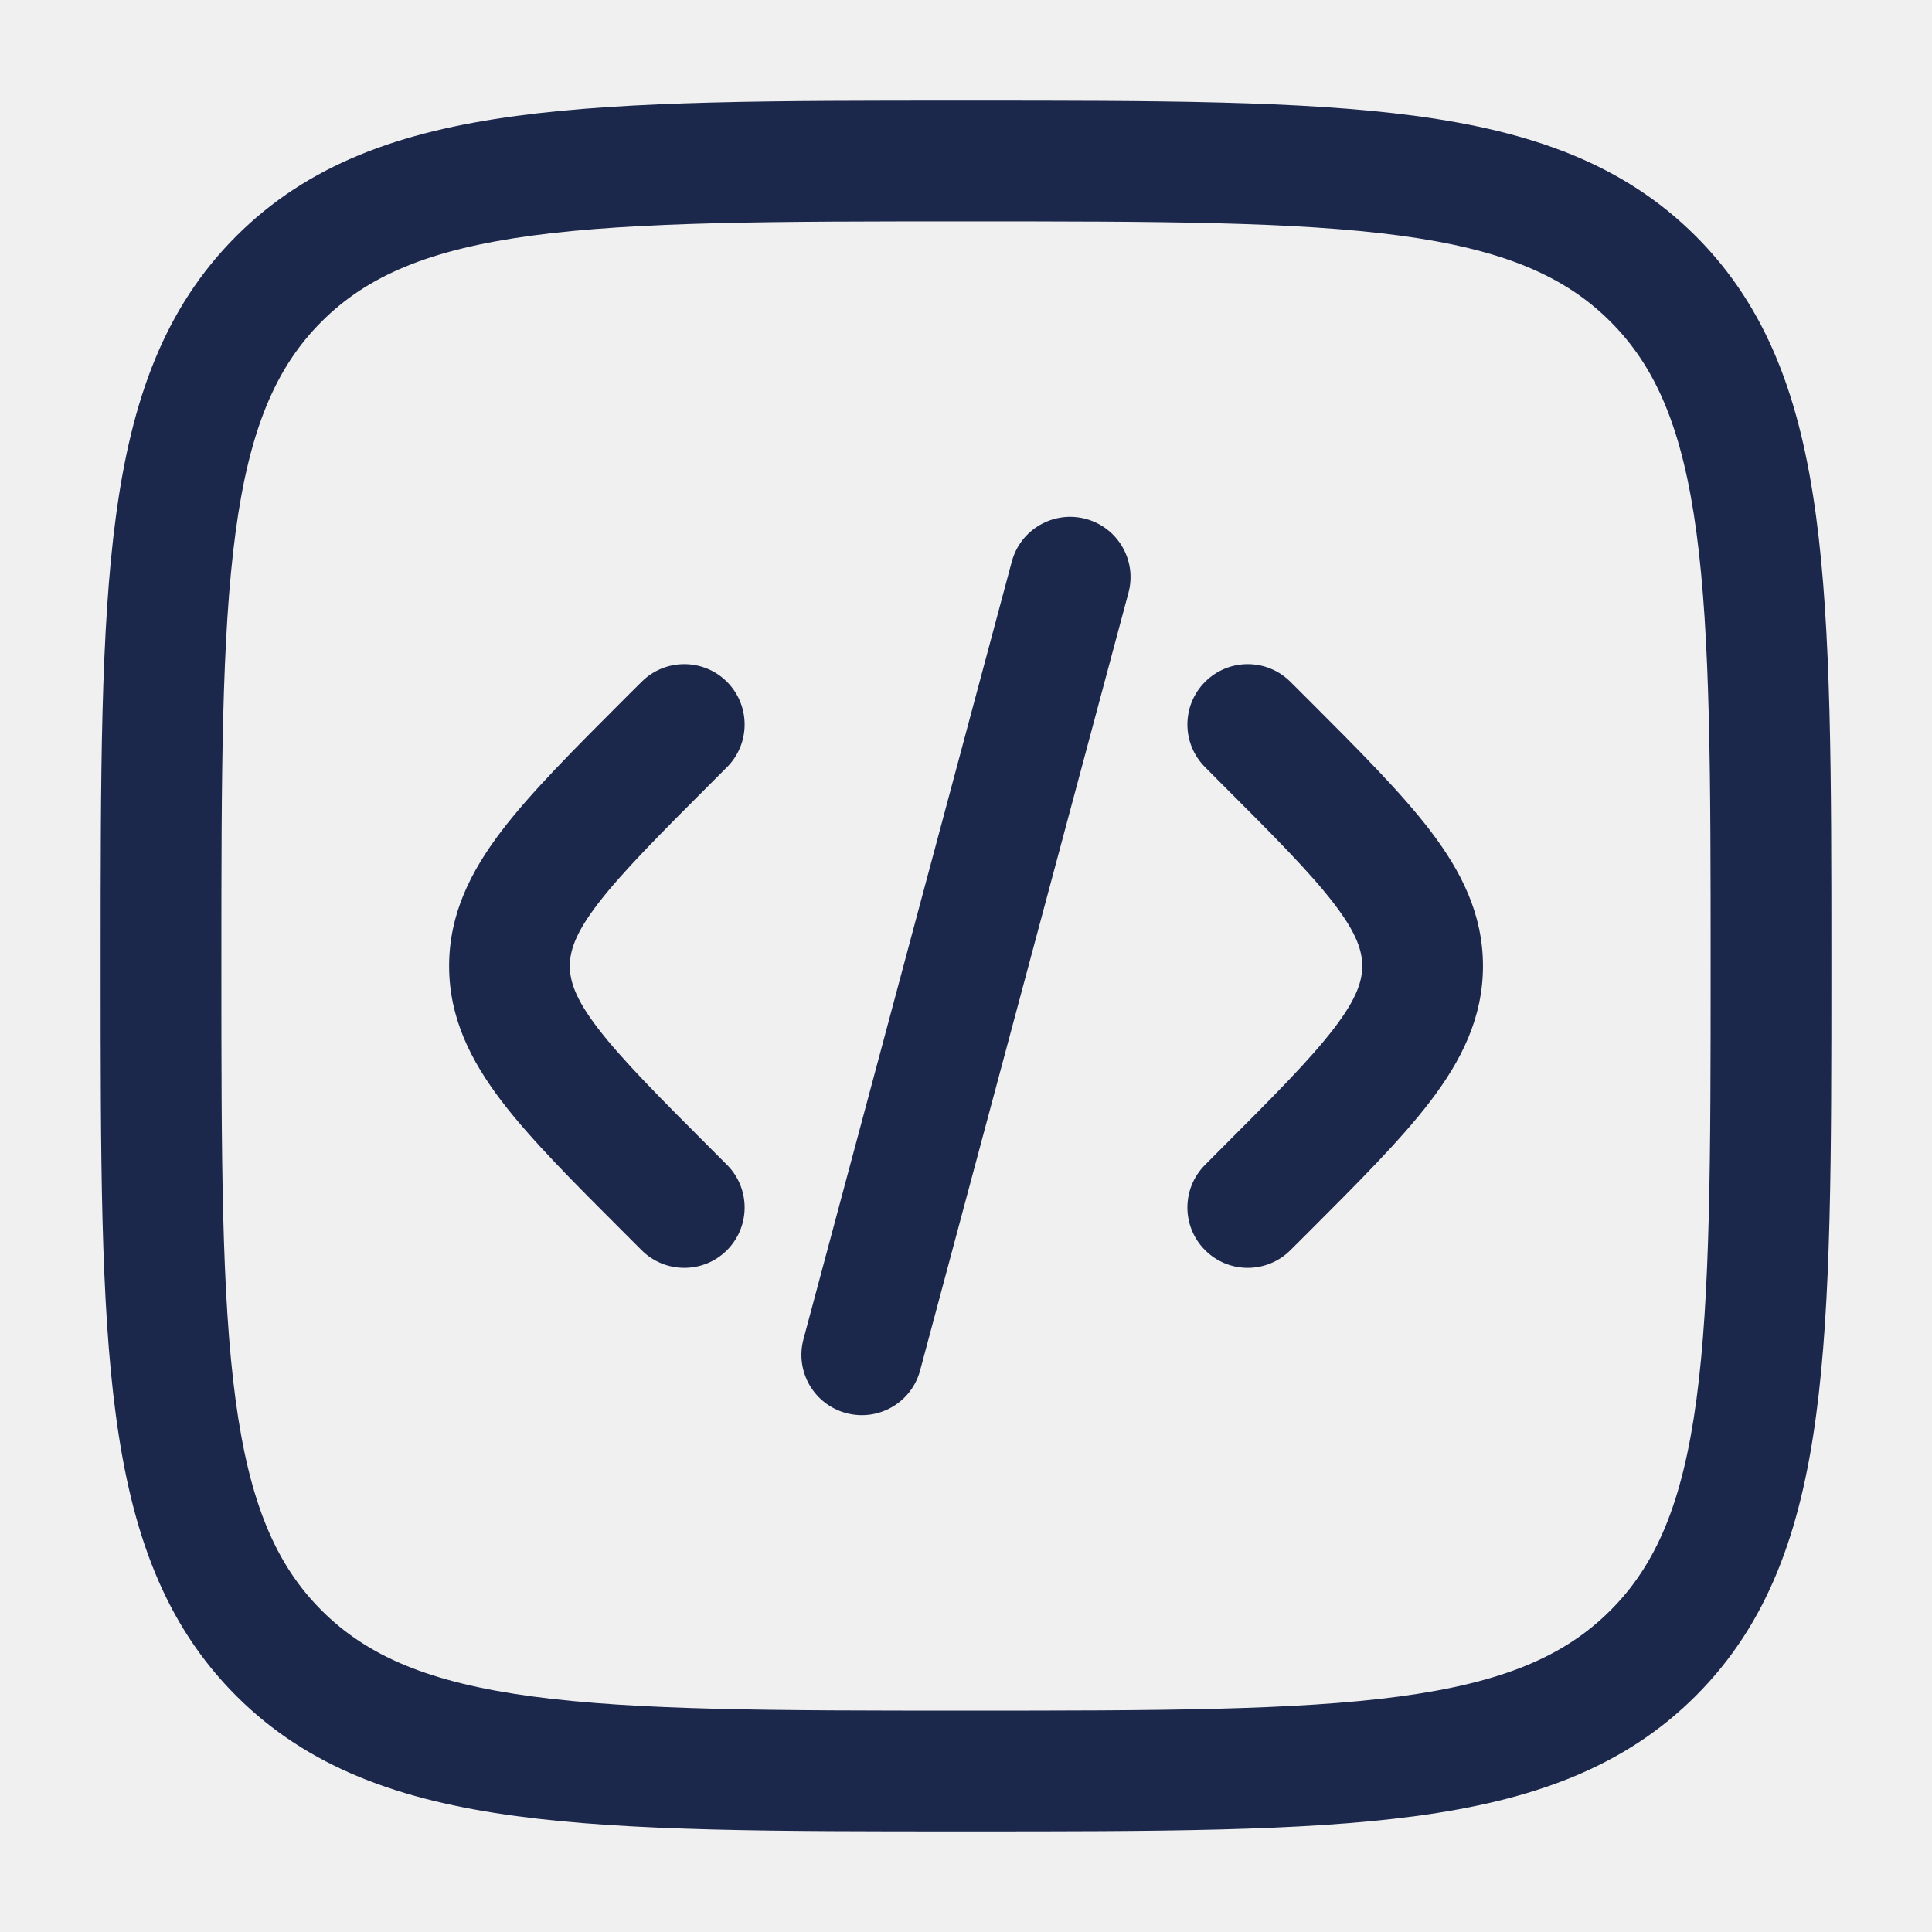
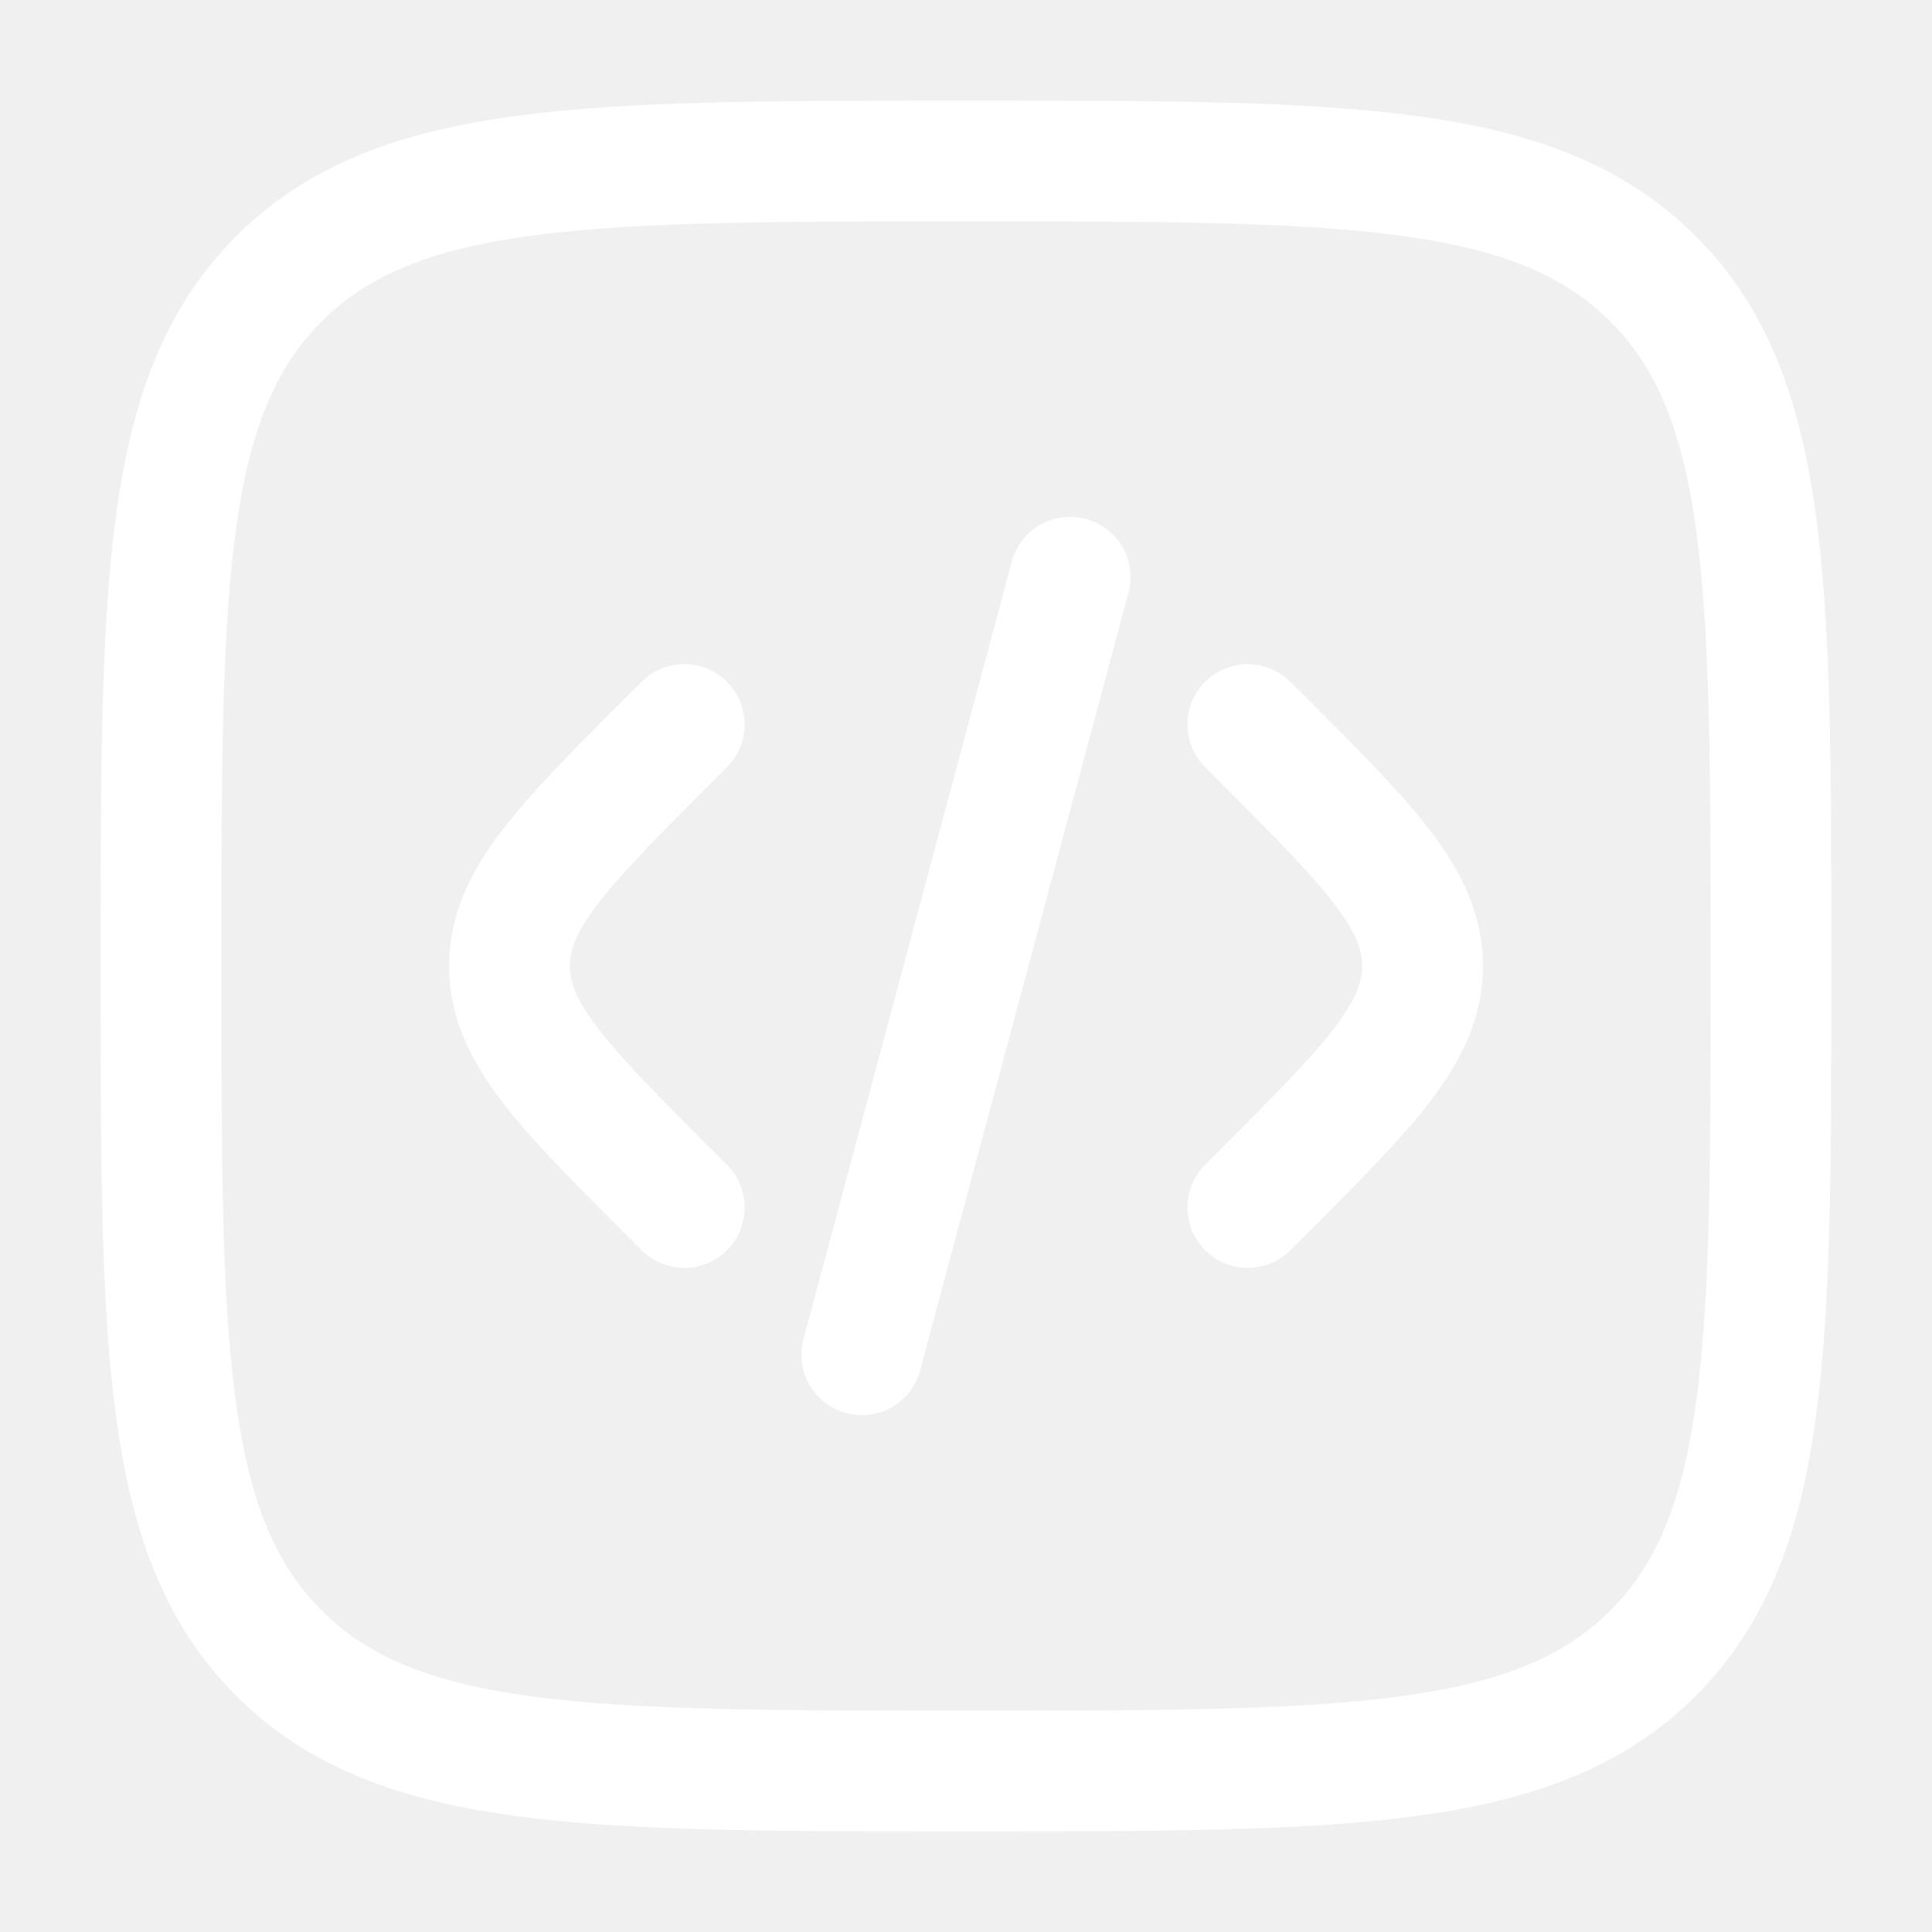
<svg xmlns="http://www.w3.org/2000/svg" width="24" height="24" viewBox="0 0 24 24" fill="none">
-   <path d="M14.018 7.364C14.126 6.964 13.888 6.553 13.488 6.446C13.088 6.339 12.677 6.576 12.569 6.976L9.981 16.636C9.874 17.036 10.111 17.447 10.512 17.554C10.912 17.661 11.323 17.424 11.43 17.024L14.018 7.364Z" fill="#1C274C" />
-   <path d="M16.03 8.47C15.737 8.177 15.263 8.177 14.97 8.47C14.677 8.763 14.677 9.237 14.97 9.53L15.141 9.702C15.823 10.384 16.28 10.843 16.575 11.23C16.858 11.6 16.922 11.816 16.922 12C16.922 12.184 16.858 12.4 16.575 12.77C16.28 13.157 15.823 13.616 15.141 14.298L14.97 14.47C14.677 14.763 14.677 15.237 14.97 15.53C15.263 15.823 15.737 15.823 16.03 15.53L16.239 15.322C16.874 14.687 17.404 14.157 17.768 13.68C18.152 13.176 18.422 12.644 18.422 12C18.422 11.356 18.152 10.824 17.768 10.32C17.404 9.843 16.874 9.313 16.239 8.678L16.03 8.47Z" fill="#1C274C" />
-   <path d="M7.97 8.47C8.263 8.177 8.738 8.177 9.031 8.47C9.323 8.763 9.323 9.237 9.031 9.53L8.859 9.702C8.177 10.384 7.721 10.843 7.425 11.23C7.142 11.6 7.079 11.816 7.079 12C7.079 12.184 7.142 12.4 7.425 12.77C7.721 13.157 8.177 13.616 8.859 14.298L9.031 14.47C9.323 14.763 9.323 15.237 9.031 15.53C8.738 15.823 8.263 15.823 7.97 15.53L7.762 15.322C7.126 14.687 6.596 14.157 6.232 13.68C5.848 13.176 5.579 12.644 5.579 12C5.579 11.356 5.848 10.824 6.232 10.32C6.596 9.843 7.126 9.313 7.761 8.678L7.97 8.47Z" fill="#1C274C" />
-   <path fill-rule="evenodd" clip-rule="evenodd" d="M11.943 1.25C9.634 1.25 7.825 1.25 6.414 1.44C4.969 1.634 3.829 2.039 2.934 2.934C2.039 3.829 1.634 4.969 1.44 6.414C1.25 7.825 1.25 9.634 1.25 11.943V12.057C1.25 14.366 1.25 16.175 1.44 17.586C1.634 19.031 2.039 20.171 2.934 21.066C3.829 21.961 4.969 22.366 6.414 22.56C7.825 22.75 9.634 22.75 11.943 22.75H12.057C14.366 22.75 16.175 22.75 17.586 22.56C19.031 22.366 20.171 21.961 21.066 21.066C21.961 20.171 22.366 19.031 22.56 17.586C22.75 16.175 22.75 14.366 22.75 12.057V11.943C22.75 9.634 22.75 7.825 22.56 6.414C22.366 4.969 21.961 3.829 21.066 2.934C20.171 2.039 19.031 1.634 17.586 1.44C16.175 1.25 14.366 1.25 12.057 1.25H11.943ZM3.995 3.995C4.564 3.425 5.335 3.098 6.614 2.926C7.914 2.752 9.622 2.75 12 2.75C14.378 2.75 16.086 2.752 17.386 2.926C18.665 3.098 19.436 3.425 20.005 3.995C20.575 4.564 20.902 5.335 21.074 6.614C21.248 7.914 21.25 9.622 21.25 12C21.25 14.378 21.248 16.086 21.074 17.386C20.902 18.665 20.575 19.436 20.005 20.005C19.436 20.575 18.665 20.902 17.386 21.074C16.086 21.248 14.378 21.25 12 21.25C9.622 21.25 7.914 21.248 6.614 21.074C5.335 20.902 4.564 20.575 3.995 20.005C3.425 19.436 3.098 18.665 2.926 17.386C2.752 16.086 2.75 14.378 2.75 12C2.75 9.622 2.752 7.914 2.926 6.614C3.098 5.335 3.425 4.564 3.995 3.995Z" fill="#1C274C" />
+   <path d="M14.018 7.364C14.126 6.964 13.888 6.553 13.488 6.446C13.088 6.339 12.677 6.576 12.569 6.976L9.981 16.636C9.874 17.036 10.111 17.447 10.512 17.554C10.912 17.661 11.323 17.424 11.43 17.024L14.018 7.364Z" fill="white" />
+   <path d="M16.03 8.47C15.737 8.177 15.263 8.177 14.97 8.47C14.677 8.763 14.677 9.237 14.97 9.53L15.141 9.702C15.823 10.384 16.28 10.843 16.575 11.23C16.858 11.6 16.922 11.816 16.922 12C16.922 12.184 16.858 12.4 16.575 12.77C16.28 13.157 15.823 13.616 15.141 14.298L14.97 14.47C14.677 14.763 14.677 15.237 14.97 15.53C15.263 15.823 15.737 15.823 16.03 15.53L16.239 15.322C16.874 14.687 17.404 14.157 17.768 13.68C18.152 13.176 18.422 12.644 18.422 12C18.422 11.356 18.152 10.824 17.768 10.32C17.404 9.843 16.874 9.313 16.239 8.678L16.03 8.47Z" fill="white" />
+   <path d="M7.97 8.47C8.263 8.177 8.738 8.177 9.031 8.47C9.323 8.763 9.323 9.237 9.031 9.53L8.859 9.702C8.177 10.384 7.721 10.843 7.425 11.23C7.142 11.6 7.079 11.816 7.079 12C7.079 12.184 7.142 12.4 7.425 12.77C7.721 13.157 8.177 13.616 8.859 14.298L9.031 14.47C9.323 14.763 9.323 15.237 9.031 15.53C8.738 15.823 8.263 15.823 7.97 15.53L7.762 15.322C7.126 14.687 6.596 14.157 6.232 13.68C5.848 13.176 5.579 12.644 5.579 12C5.579 11.356 5.848 10.824 6.232 10.32C6.596 9.843 7.126 9.313 7.761 8.678L7.97 8.47Z" fill="white" />
+   <path fill-rule="evenodd" clip-rule="evenodd" d="M11.943 1.25C9.634 1.25 7.825 1.25 6.414 1.44C4.969 1.634 3.829 2.039 2.934 2.934C2.039 3.829 1.634 4.969 1.44 6.414C1.25 7.825 1.25 9.634 1.25 11.943V12.057C1.25 14.366 1.25 16.175 1.44 17.586C1.634 19.031 2.039 20.171 2.934 21.066C3.829 21.961 4.969 22.366 6.414 22.56C7.825 22.75 9.634 22.75 11.943 22.75H12.057C14.366 22.75 16.175 22.75 17.586 22.56C19.031 22.366 20.171 21.961 21.066 21.066C21.961 20.171 22.366 19.031 22.56 17.586C22.75 16.175 22.75 14.366 22.75 12.057V11.943C22.75 9.634 22.75 7.825 22.56 6.414C22.366 4.969 21.961 3.829 21.066 2.934C20.171 2.039 19.031 1.634 17.586 1.44C16.175 1.25 14.366 1.25 12.057 1.25H11.943ZM3.995 3.995C4.564 3.425 5.335 3.098 6.614 2.926C7.914 2.752 9.622 2.75 12 2.75C14.378 2.75 16.086 2.752 17.386 2.926C18.665 3.098 19.436 3.425 20.005 3.995C20.575 4.564 20.902 5.335 21.074 6.614C21.248 7.914 21.25 9.622 21.25 12C21.25 14.378 21.248 16.086 21.074 17.386C20.902 18.665 20.575 19.436 20.005 20.005C19.436 20.575 18.665 20.902 17.386 21.074C16.086 21.248 14.378 21.25 12 21.25C9.622 21.25 7.914 21.248 6.614 21.074C5.335 20.902 4.564 20.575 3.995 20.005C3.425 19.436 3.098 18.665 2.926 17.386C2.752 16.086 2.75 14.378 2.75 12C2.75 9.622 2.752 7.914 2.926 6.614C3.098 5.335 3.425 4.564 3.995 3.995Z" fill="white" />
</svg>
